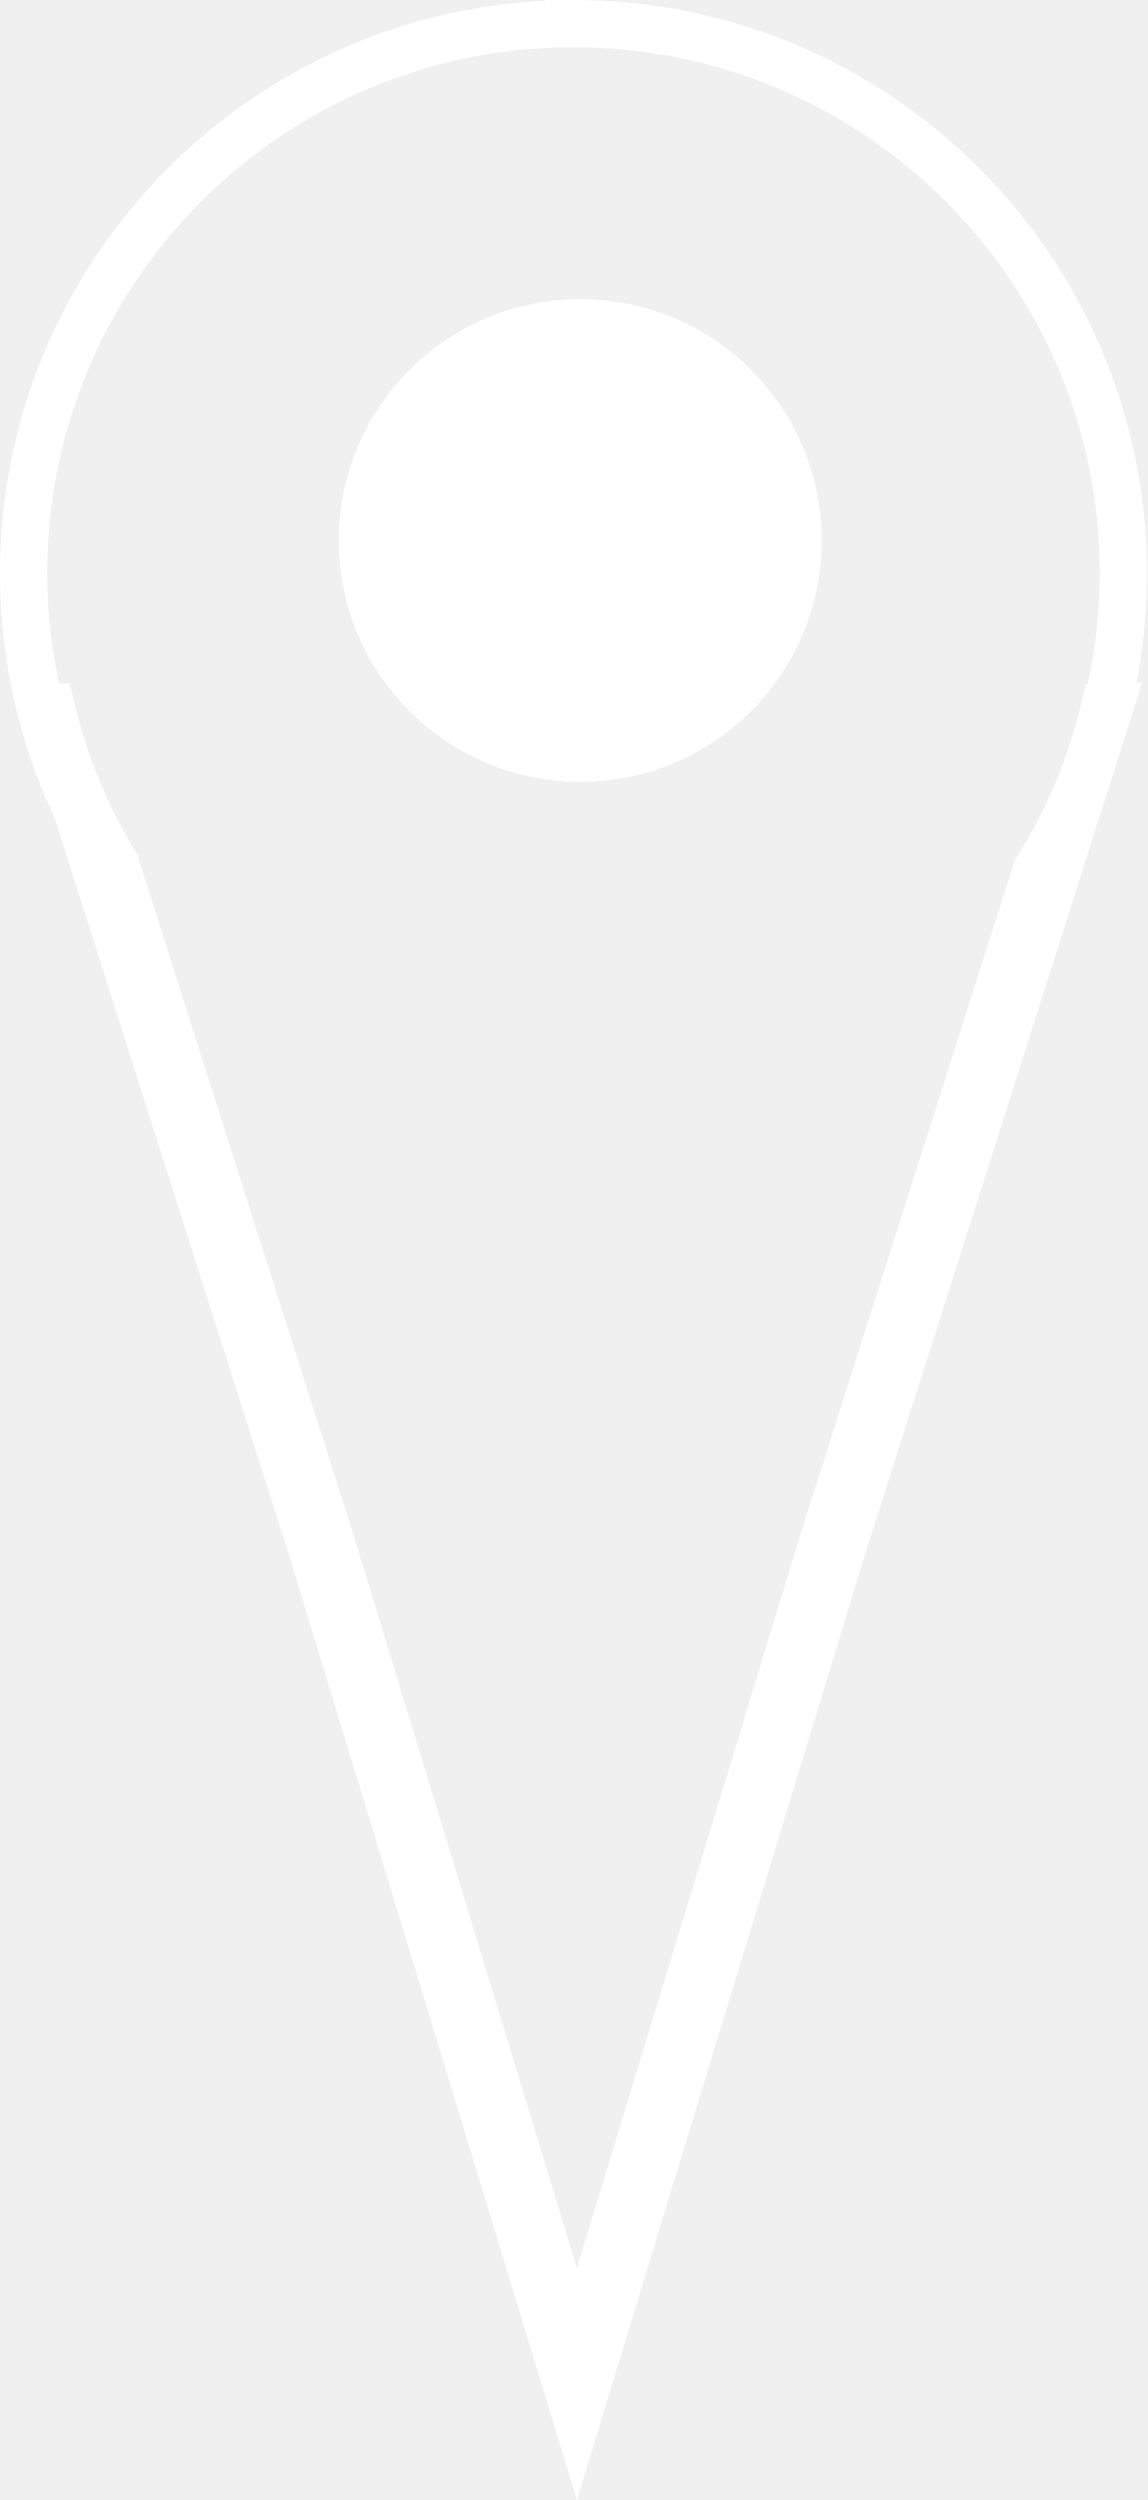
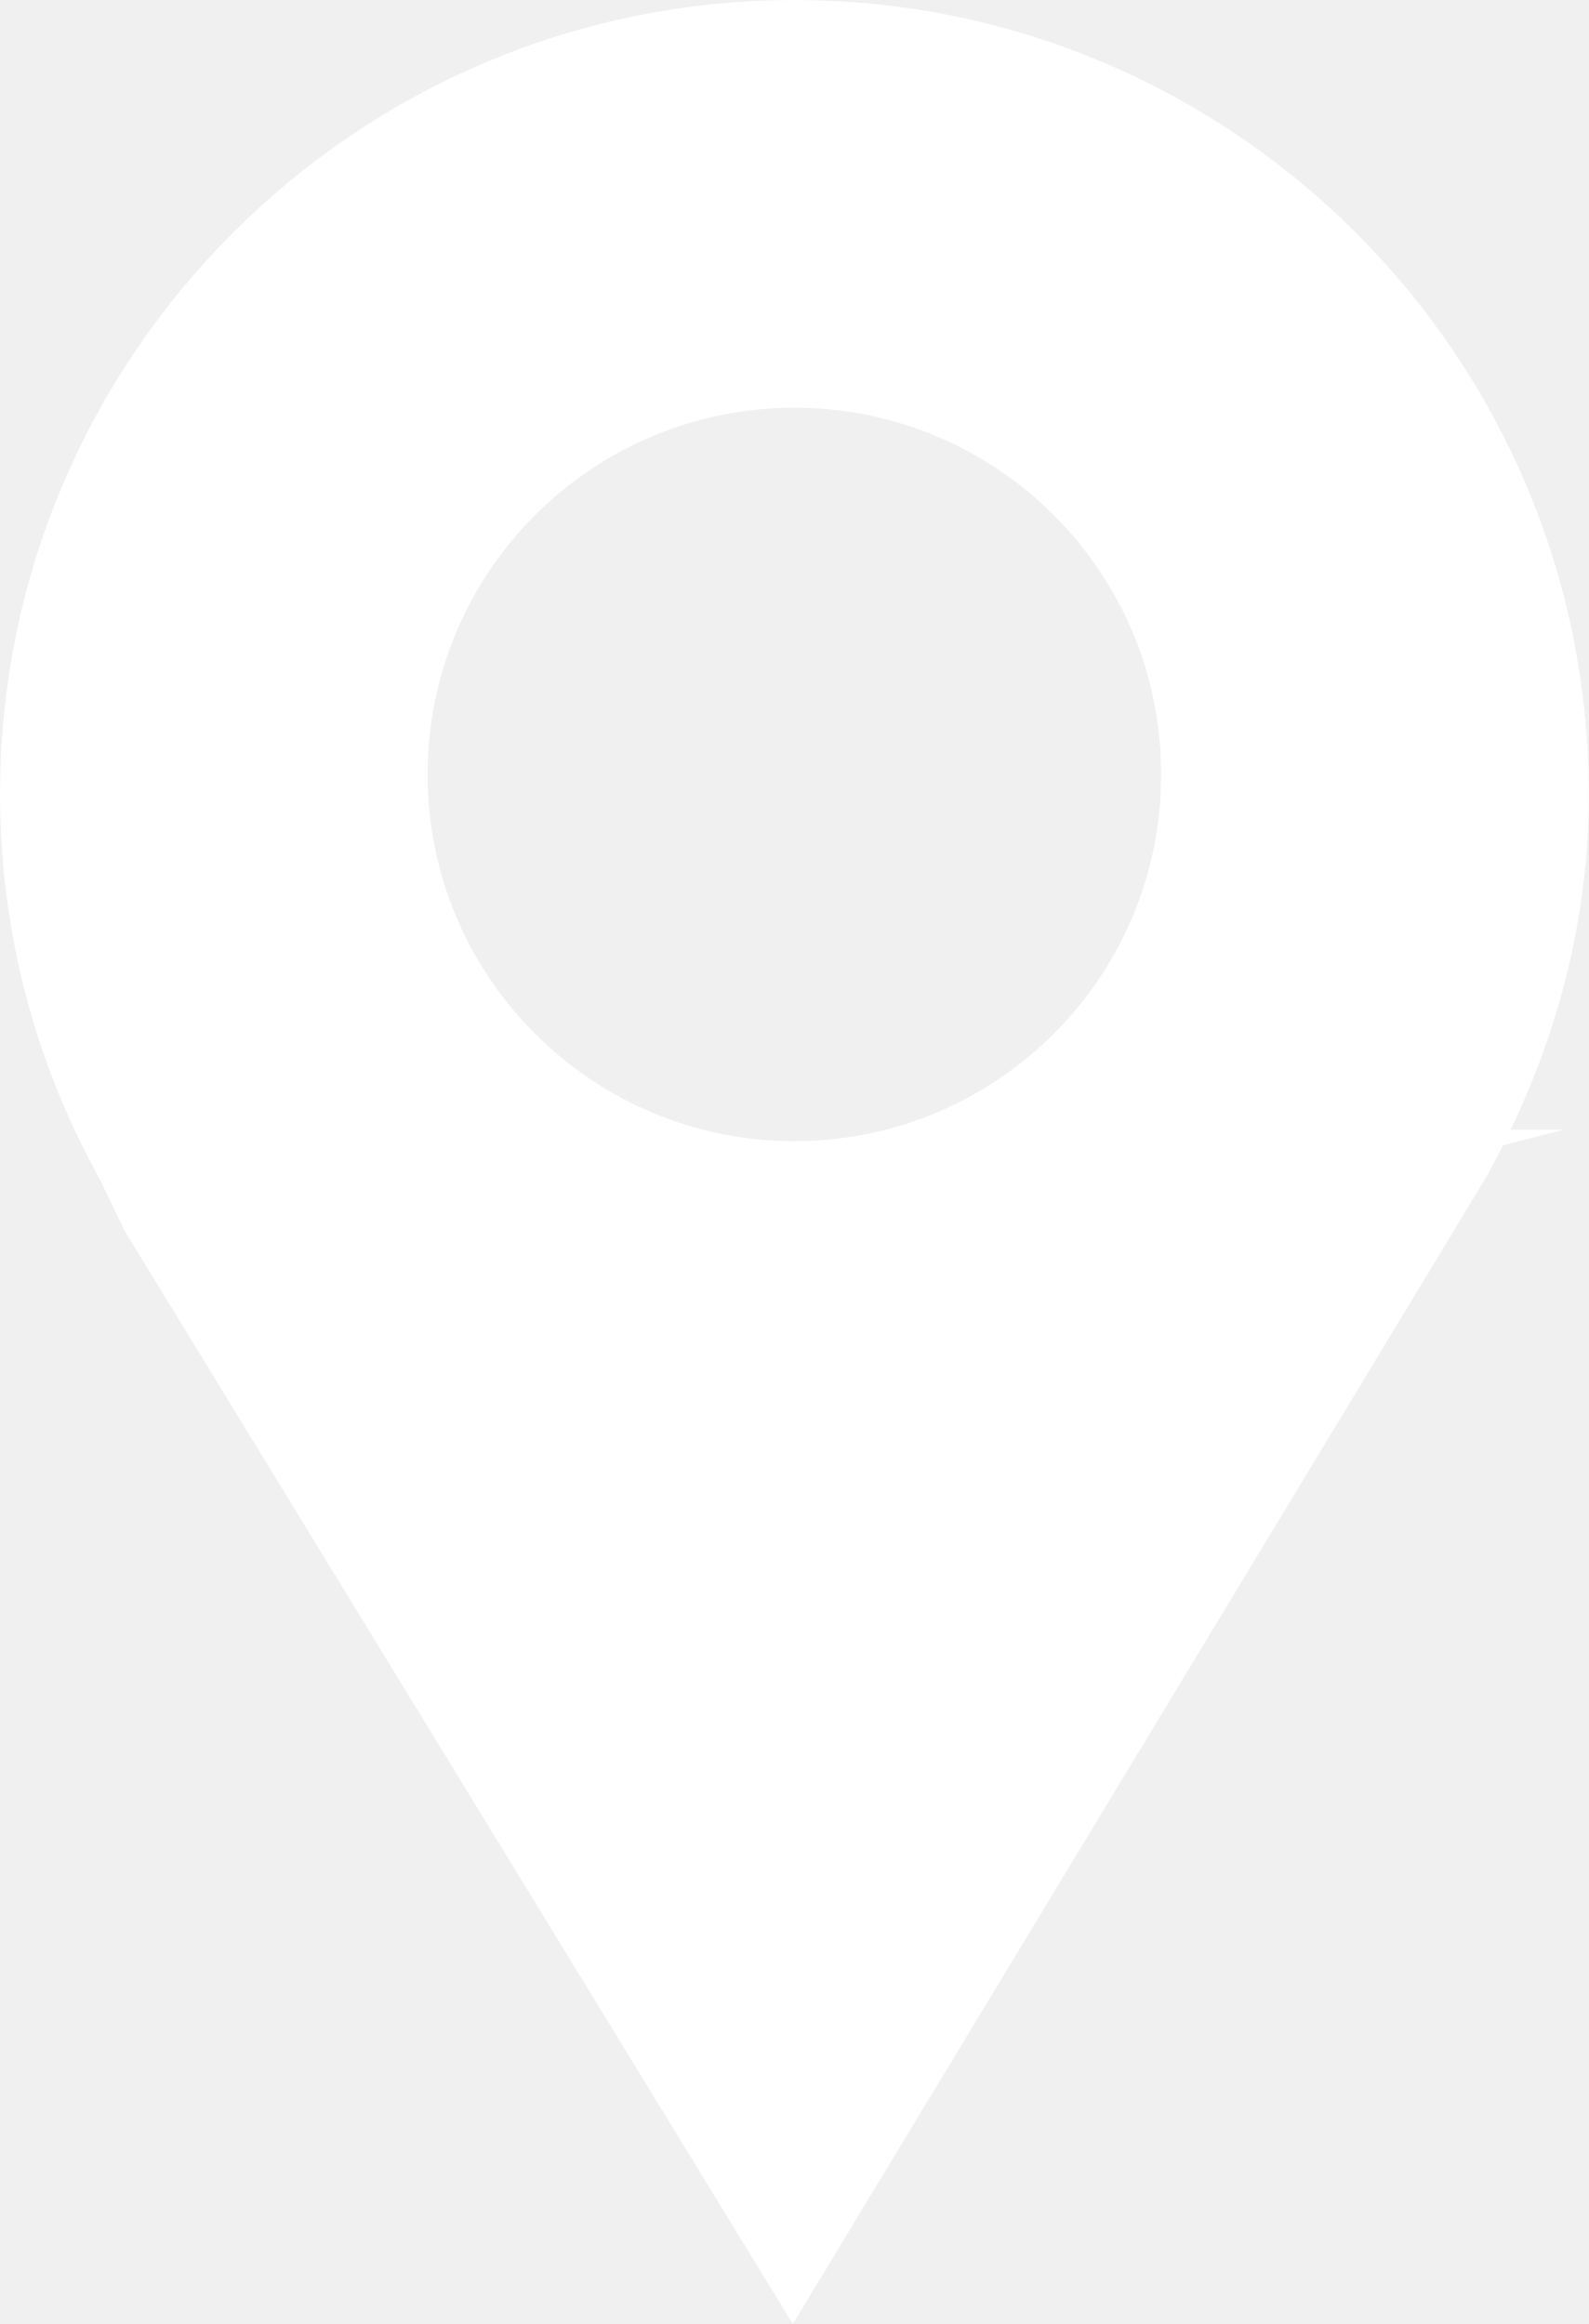
- <svg xmlns="http://www.w3.org/2000/svg" width="48.566mm" height="105.854mm" viewBox="0 0 48.566 105.854" version="1.1" id="svg1">
+ <svg xmlns="http://www.w3.org/2000/svg" width="95.754mm" height="140.092mm" viewBox="0 0 95.754 140.092" version="1.1" id="svg1">
  <defs id="defs1" />
-   <g id="layer1" transform="translate(-90.6779,-96.10134)">
-     <g id="g14" style="fill:#ffffff;stroke:#ffffff">
-       <path id="path11" style="color:#000000;fill:#ffffff;stroke:#ffffff;stroke-linecap:round;stroke-miterlimit:10.7;-inkscape-stroke:none;paint-order:stroke fill markers" d="m 92.766,125.524 h -0.004 l 0.016,0.05 c -0.004,-0.017 -0.008,-0.033 -0.012,-0.05 z" />
-       <path id="path10" style="color:#000000;fill:#ffffff;stroke:#ffffff;stroke-linecap:round;stroke-miterlimit:10.7;-inkscape-stroke:none;paint-order:stroke fill markers" d="m 93.049,129.643 c 0.648,1.531 1.458,2.978 2.398,4.325 l -1.578,-4.964 c -0.451,-1.103 -0.816,-2.25 -1.091,-3.431 l -0.016,-0.05 h 0.004 c -0.075,-0.324 -0.142,-0.65 -0.203,-0.979 l -1.018,-0.018 c 0.06,0.342 0.126,0.682 0.201,1.019 z" />
-       <path id="path9" style="color:#000000;fill:#ffffff;stroke:#ffffff;stroke-linecap:round;stroke-miterlimit:10.7;-inkscape-stroke:none;paint-order:stroke fill markers" d="m 93.049,129.643 -1.303,-4.097 c 0.314,1.417 0.748,2.788 1.303,4.097 z" />
-       <path id="path8" style="color:#000000;fill:#ffffff;stroke:#ffffff;stroke-linecap:round;stroke-miterlimit:10.7;-inkscape-stroke:none;paint-order:stroke fill markers" d="m 138.332,124.777 -1.754,5.519 c 0.798,-1.737 1.393,-3.586 1.754,-5.519 z" />
-       <path id="path7" style="color:#000000;fill:#ffffff;stroke:#ffffff;stroke-linecap:round;stroke-miterlimit:10.7;-inkscape-stroke:none;paint-order:stroke fill markers" d="m 138.377,124.526 -1.018,0.018 c -0.336,1.824 -0.889,3.57 -1.631,5.214 l -1.409,4.431 c 0.87,-1.218 1.628,-2.52 2.259,-3.893 l 1.754,-5.519 c 0.016,-0.084 0.03,-0.167 0.045,-0.251 z" />
-       <path id="path6" style="color:#000000;fill:#ffffff;stroke:#ffffff;stroke-linecap:round;stroke-miterlimit:10.7;-inkscape-stroke:none;paint-order:stroke fill markers" d="m 114.961,96.601 c -13.129,-2e-6 -23.783,10.654 -23.783,23.784 0,1.414 0.131,2.796 0.367,4.142 l 1.018,0.018 c -0.249,-1.349 -0.386,-2.738 -0.386,-4.16 -10e-7,-12.589 10.194,-22.783 22.783,-22.783 12.589,2e-6 22.783,10.194 22.783,22.783 0,1.421 -0.136,2.809 -0.385,4.158 l 1.018,-0.018 c 0.237,-1.346 0.367,-2.728 0.367,-4.141 0,-13.129 -10.654,-23.784 -23.783,-23.784 z" />
-       <path id="path2" style="color:#000000;fill:#ffffff;stroke:#ffffff;stroke-width:1.925;stroke-linecap:round;stroke-miterlimit:10.7;stroke-dasharray:none;paint-order:stroke fill markers" d="m 95.603,132.678 c -1.246,-2.039 -2.177,-4.289 -2.737,-6.682 l -0.373,-0.006 11.357,35.718 11.256,36.945 11.255,-36.945 11.355,-35.718 -0.289,0.005 c -0.584,2.495 -1.575,4.833 -2.902,6.941 l -9.061,28.494 -10.359,34.005 -10.361,-34.005 z" />
-       <circle style="fill:#ffffff;stroke:#ffffff;stroke-width:2;stroke-linecap:round;stroke-miterlimit:10.7;stroke-dasharray:none;paint-order:stroke fill markers" id="path14" cx="115.247" cy="118.988" r="9.223" />
+   <g id="layer1" transform="translate(-65.76136,-79.52125)">
+     <g id="g13">
+       <g id="g7" style="fill:#ffffff">
+         <path id="path4" style="color:#000000;fill:#ffffff;stroke-linecap:round;stroke-miterlimit:10.7;-inkscape-stroke:none;paint-order:stroke fill markers" d="m 113.639,79.521 c -26.412,0 -47.877,21.464 -47.877,47.875 0,8.454 2.208,16.396 6.065,23.295 l 5.797,-0.017 c -4.336,-6.702 -6.862,-14.688 -6.862,-23.278 0,-23.709 19.168,-42.875 42.877,-42.875 23.709,0 42.877,19.166 42.877,42.875 0,8.502 -2.474,16.413 -6.729,23.072 l 5.629,-0.149 c 3.774,-6.843 6.101,-14.567 6.101,-22.923 0,-26.412 -21.466,-47.875 -47.877,-47.875 z" />
+         <path style="color:#000000;fill:#ffffff;stroke-linecap:round;stroke-miterlimit:10.7;-inkscape-stroke:none;paint-order:stroke fill markers" d="m 74.432,146.662 c -0.721,-0.161 -1.477,-0.029 -2.102,0.367 -1.301,0.825 -2.411,0.141 -1.584,1.441 l 2.534,5.256 40.264,65.887 41.911,-69.336 c 1.391,-3.208 0.333,-2.186 -0.981,-2.989 -1.314,-0.804 -2.096,-1.044 -2.899,0.271 l -38.031,61.36 -35.529,-58.143 -2.327,-3.38 c -0.396,-0.624 -0.533,-0.574 -1.255,-0.735 z" id="path2" />
+       </g>
+       <circle style="fill:none;stroke:#ffffff;stroke-width:5;stroke-linecap:round;stroke-miterlimit:10.7;stroke-dasharray:none;paint-order:stroke fill markers" id="path7" cx="113.639" cy="126.206" r="24.606" />
+       <path style="fill:none;stroke:#ffffff;stroke-width:37.795;stroke-linecap:round;stroke-miterlimit:10.7;stroke-dasharray:none;paint-order:stroke fill markers" d="M 360,674.859 C 322.6,613.793 288.666,557.423 284.591,549.592 265.331,512.582 263.891,459.978 281.032,419.629 314.979,339.72 405.572,300.654 486.39,331.075 c 64.797,24.389 109.105,93.014 103.704,160.615 -1.438,17.992 -8.599,45.493 -15.351,58.955 C 569.121,561.852 430.279,786.015 429.003,785.944 428.451,785.913 397.4,735.925 360,674.859 Z m 95.711,-98.027 C 488.743,568.315 516.197,542.741 527.456,510 c 3.462,-10.069 4.47,-17.509 4.47,-33 0,-31.235 -8.443,-51.433 -31.062,-74.309 C 456.678,358.003 378.935,366.662 343.145,420.259 331.784,437.272 327,454.085 327,477 c 0,22.915 4.784,39.728 16.145,56.741 24.485,36.667 69.962,54.075 112.567,43.091 z" id="path8" transform="scale(0.2645833)" />
+       <path style="fill:none;stroke:#ffffff;stroke-width:37.795;stroke-linecap:round;stroke-miterlimit:10.7;stroke-dasharray:none;paint-order:stroke fill markers" d="M 427.491,745.502 C 419.757,735.836 303.5,543.426 298.818,532.544 293.592,520.397 289,496.289 289,481 289,440.425 309.431,397.566 340.516,372.933 354.721,361.676 379.768,349.125 397,344.628 c 16.918,-4.415 48.635,-4.396 66,0.04 42.99,10.982 81.889,45.901 98.085,88.05 11.037,28.723 12.104,52.26 3.836,84.59 -5.184,20.268 -5.824,21.437 -58.59,106.974 -74.081,120.09 -76.62,123.995 -78.84,121.22 z M 456,596.991 c 23.109,-4.852 41.653,-15.269 60.178,-33.804 C 541.71,537.641 550.957,514.984 550.947,478 550.936,438.988 542.285,417.395 516.009,390.793 503.907,378.541 496.339,372.8 485,367.267 448.639,349.525 410.42,349.862 373.116,368.251 300.09,404.25 284.122,504.431 342.056,563.122 371.532,592.982 414.401,605.725 456,596.991 Z" id="path9" transform="scale(0.2645833)" />
+       <path style="fill:none;stroke:#ffffff;stroke-width:37.795;stroke-linecap:round;stroke-miterlimit:10.7;stroke-dasharray:none;paint-order:stroke fill markers" d="M 427.509,707.553 C 425.035,704.501 365,606.159 365,605.159 c 0,-0.382 5.625,1.584 12.5,4.369 6.875,2.785 20.94,6.447 31.255,8.14 22.601,3.708 47.791,1.335 69.511,-6.549 7.473,-2.712 13.876,-4.643 14.229,-4.29 0.353,0.353 -12.122,21.236 -27.722,46.407 -15.6,25.171 -29.901,48.264 -31.779,51.319 -2.642,4.296 -3.884,4.975 -5.484,3 z" id="path12" transform="scale(0.2645833)" />
+       <path style="fill:none;stroke:#ffffff;stroke-width:37.795;stroke-linecap:round;stroke-miterlimit:10.7;stroke-dasharray:none;paint-order:stroke fill markers" d="m 426.412,667.691 c -1.612,-2.58 -6.189,-9.884 -10.172,-16.23 C 412.258,645.115 409,639.619 409,639.249 c 0,-0.371 9,-0.581 20,-0.468 11,0.113 19.98,0.659 19.956,1.213 -0.024,0.554 -4.447,8.068 -9.828,16.698 -9.679,15.523 -9.816,15.641 -12.716,11 z" id="path13" transform="scale(0.2645833)" />
    </g>
  </g>
</svg>
